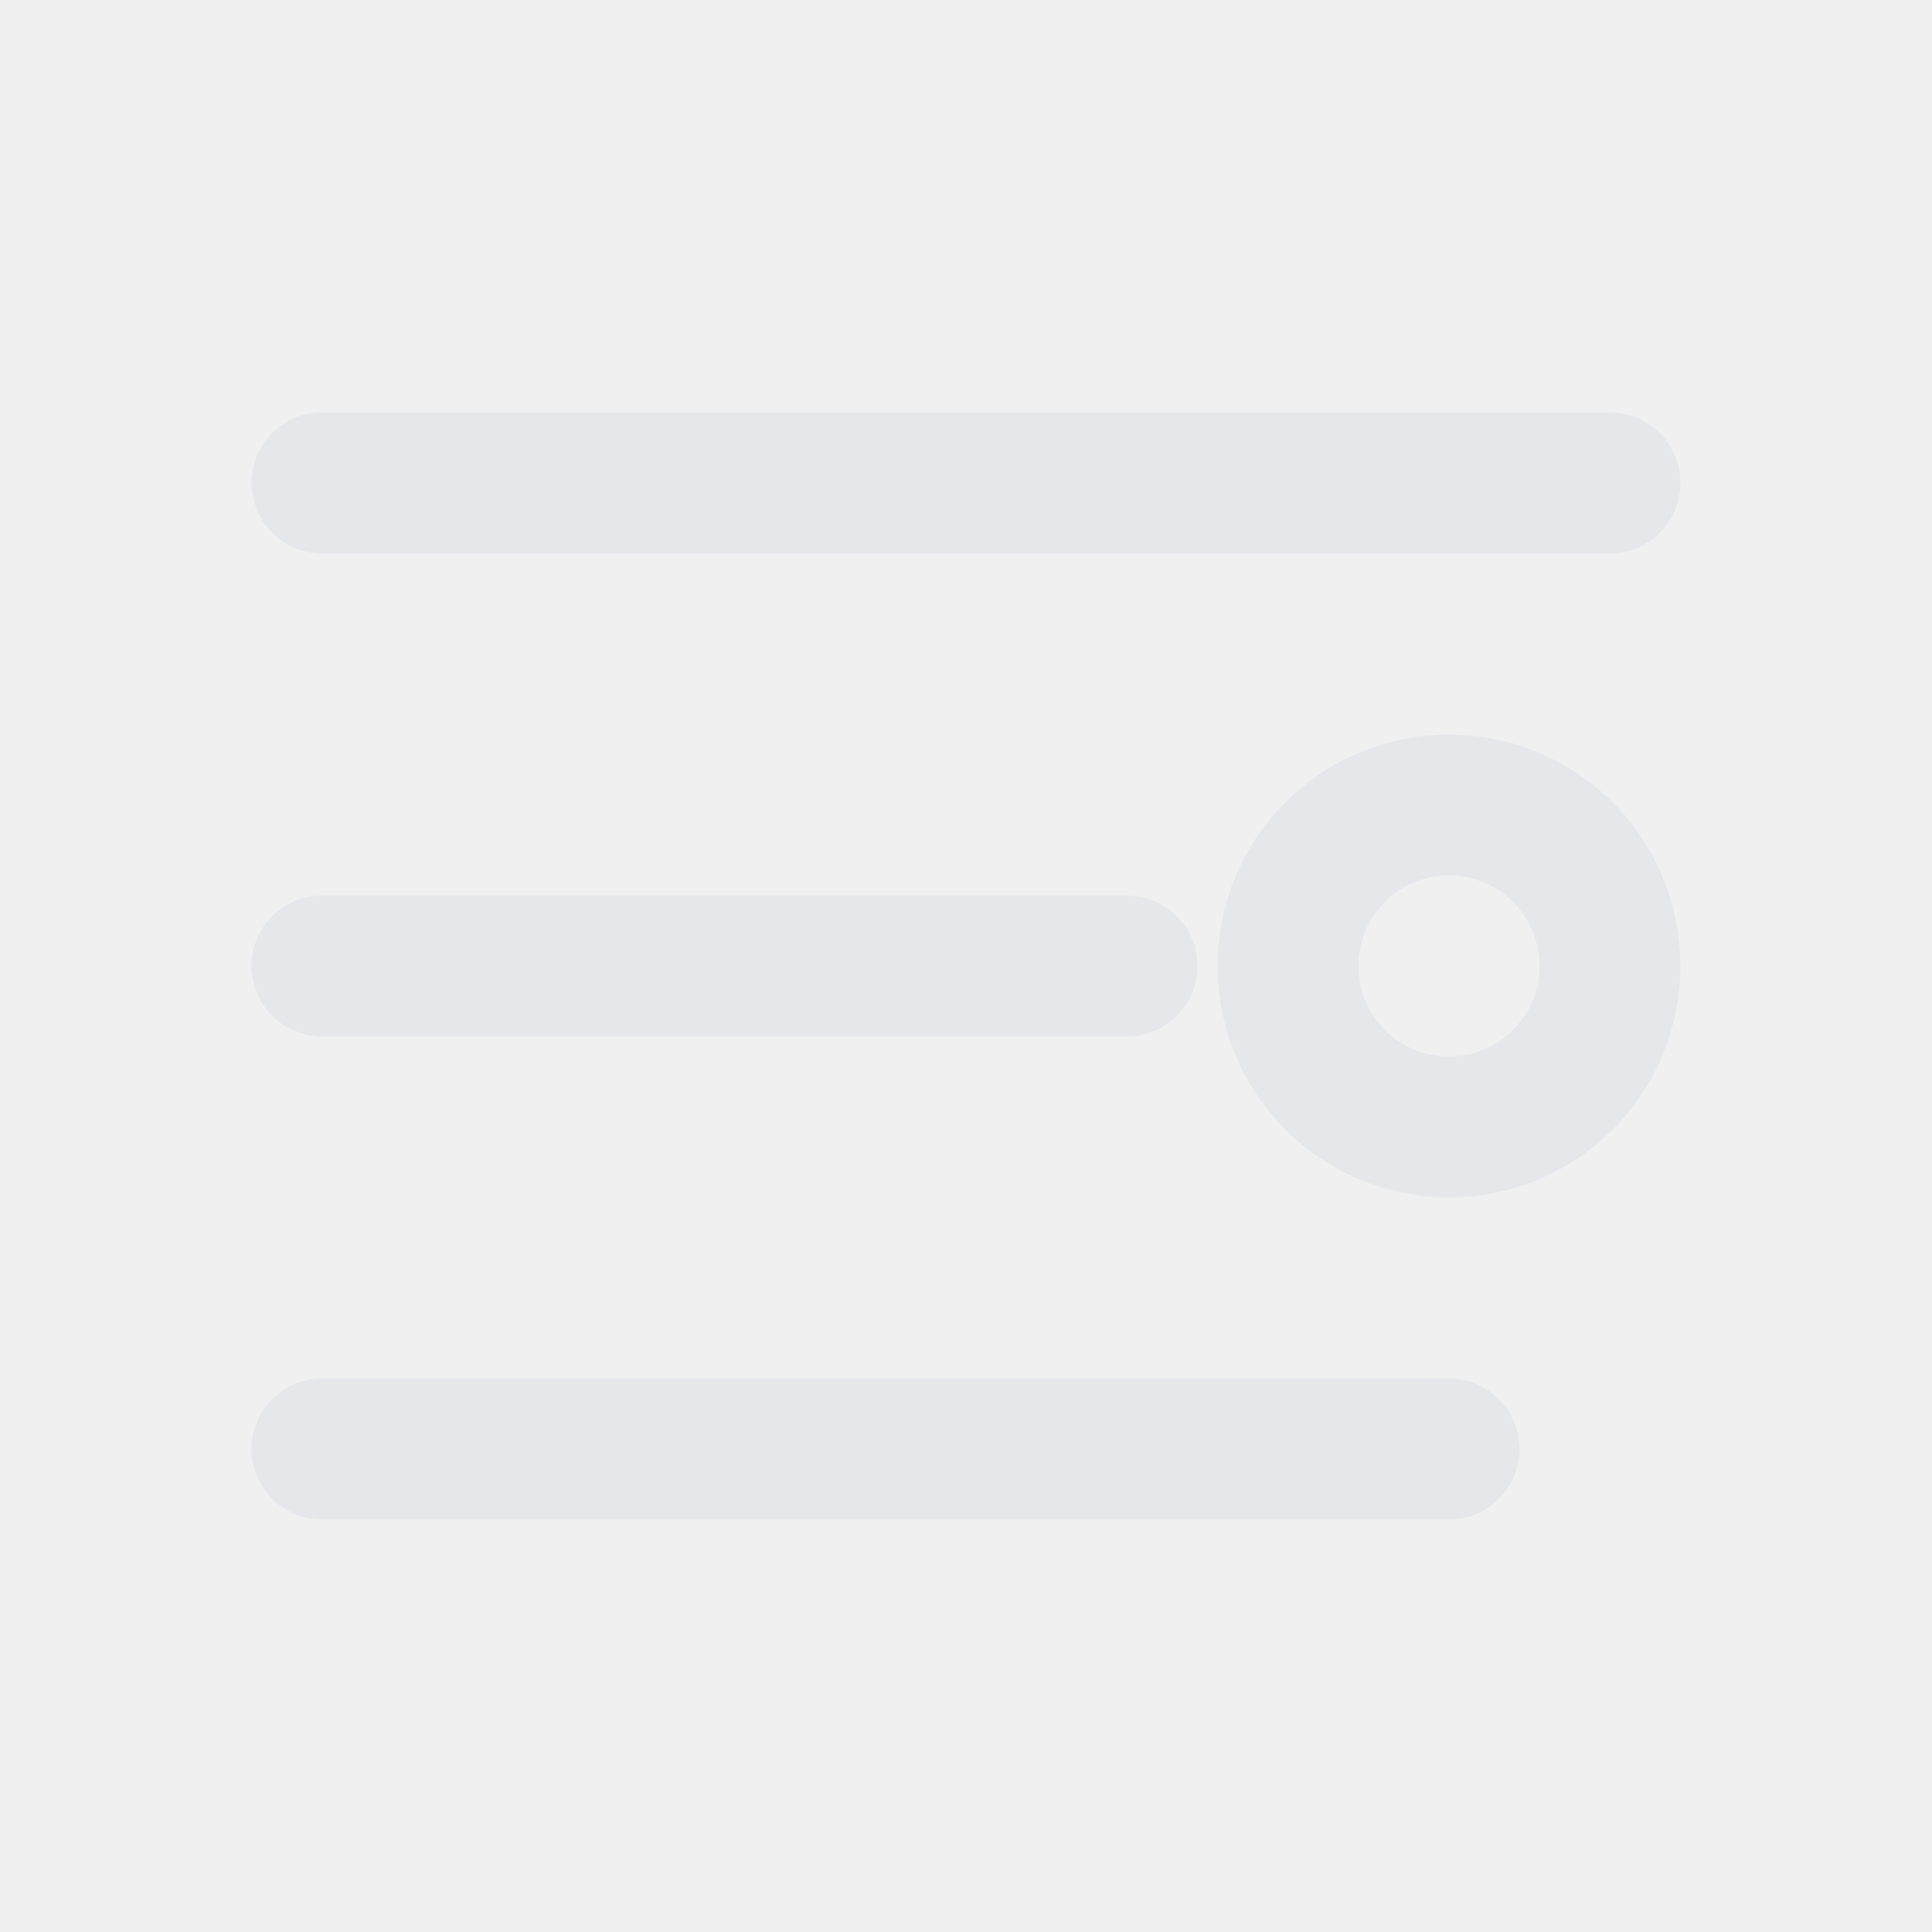
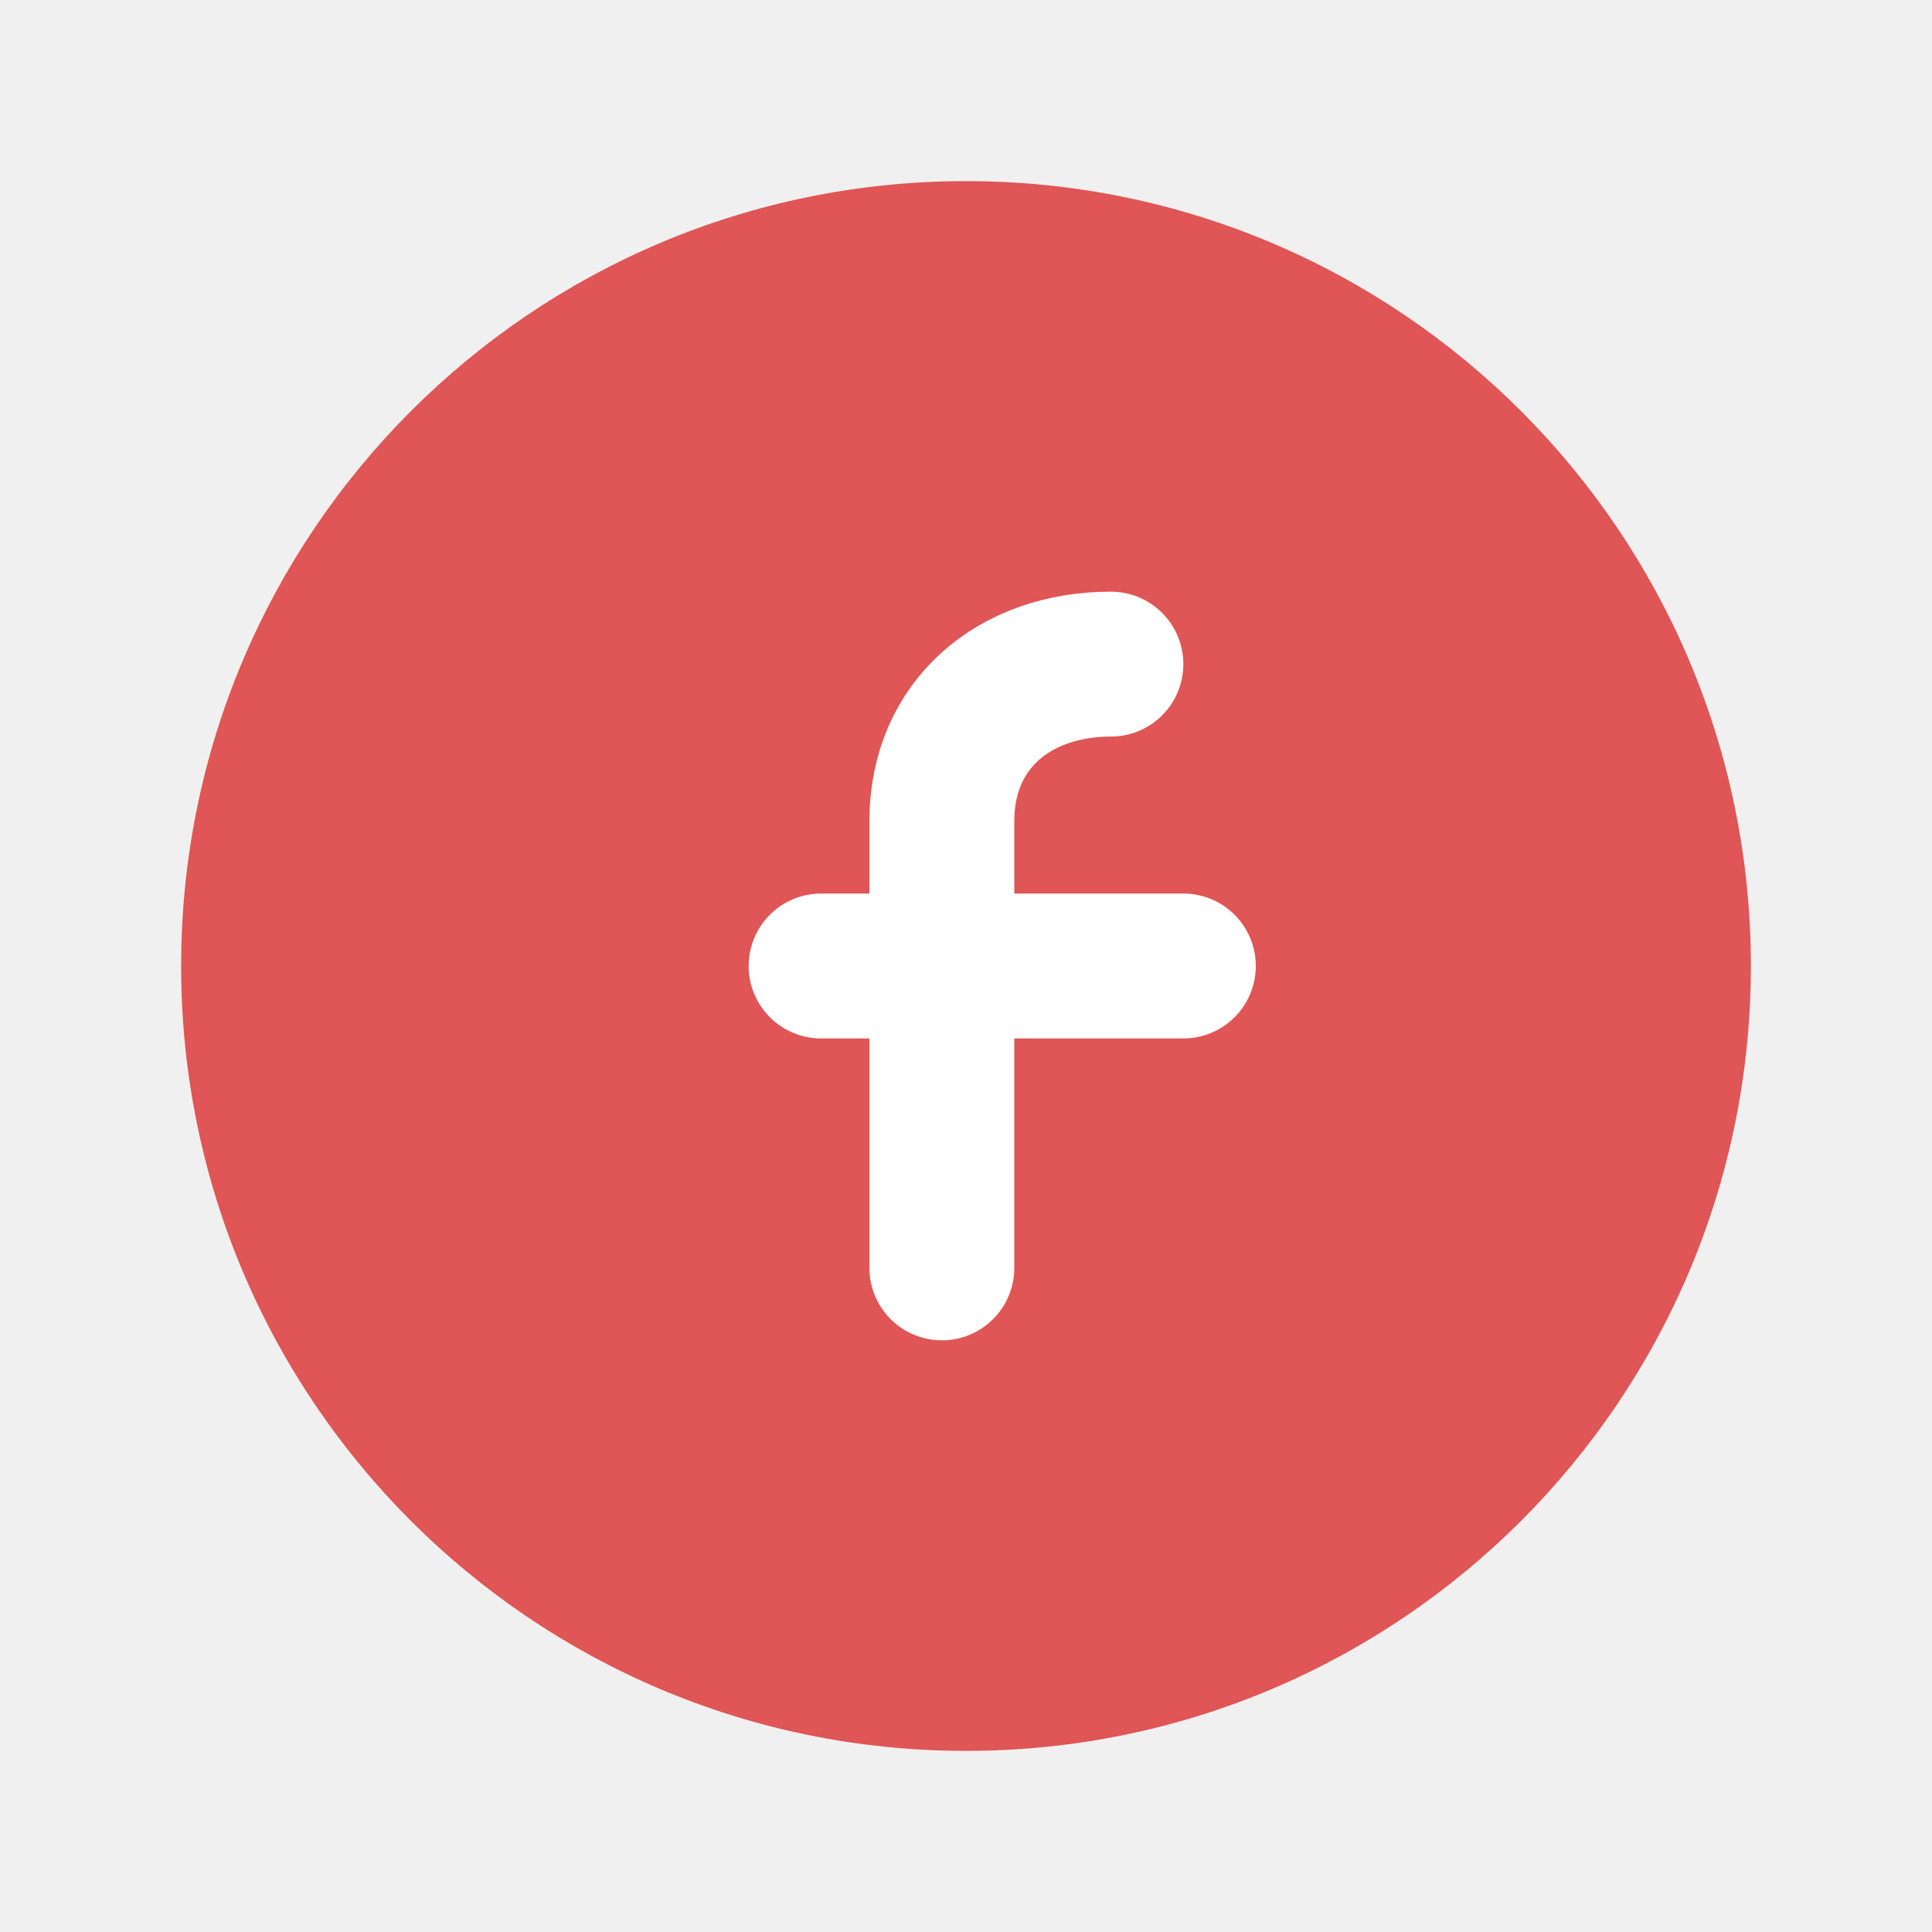
- <svg xmlns="http://www.w3.org/2000/svg" viewBox="0 0 24 24" width="24" height="24" fill="none" stroke="#E5E7EB" stroke-width="1.75" stroke-linecap="round" stroke-linejoin="round">
-   <path d="M4 6h16M4 12h10M4 18h14" />
-   <circle cx="18" cy="12" r="2" />
+ <svg xmlns="http://www.w3.org/2000/svg" viewBox="0 0 16 16" width="16" height="16">
+   <circle cx="8" cy="8" r="6.5" fill="#E05555" />
+   <path d="M9.2 5.5c-.8 0-1.4.5-1.4 1.3v3.7M6.8 8h3" fill="none" stroke="#FFFFFF" stroke-width="1.2" stroke-linecap="round" />
</svg>
